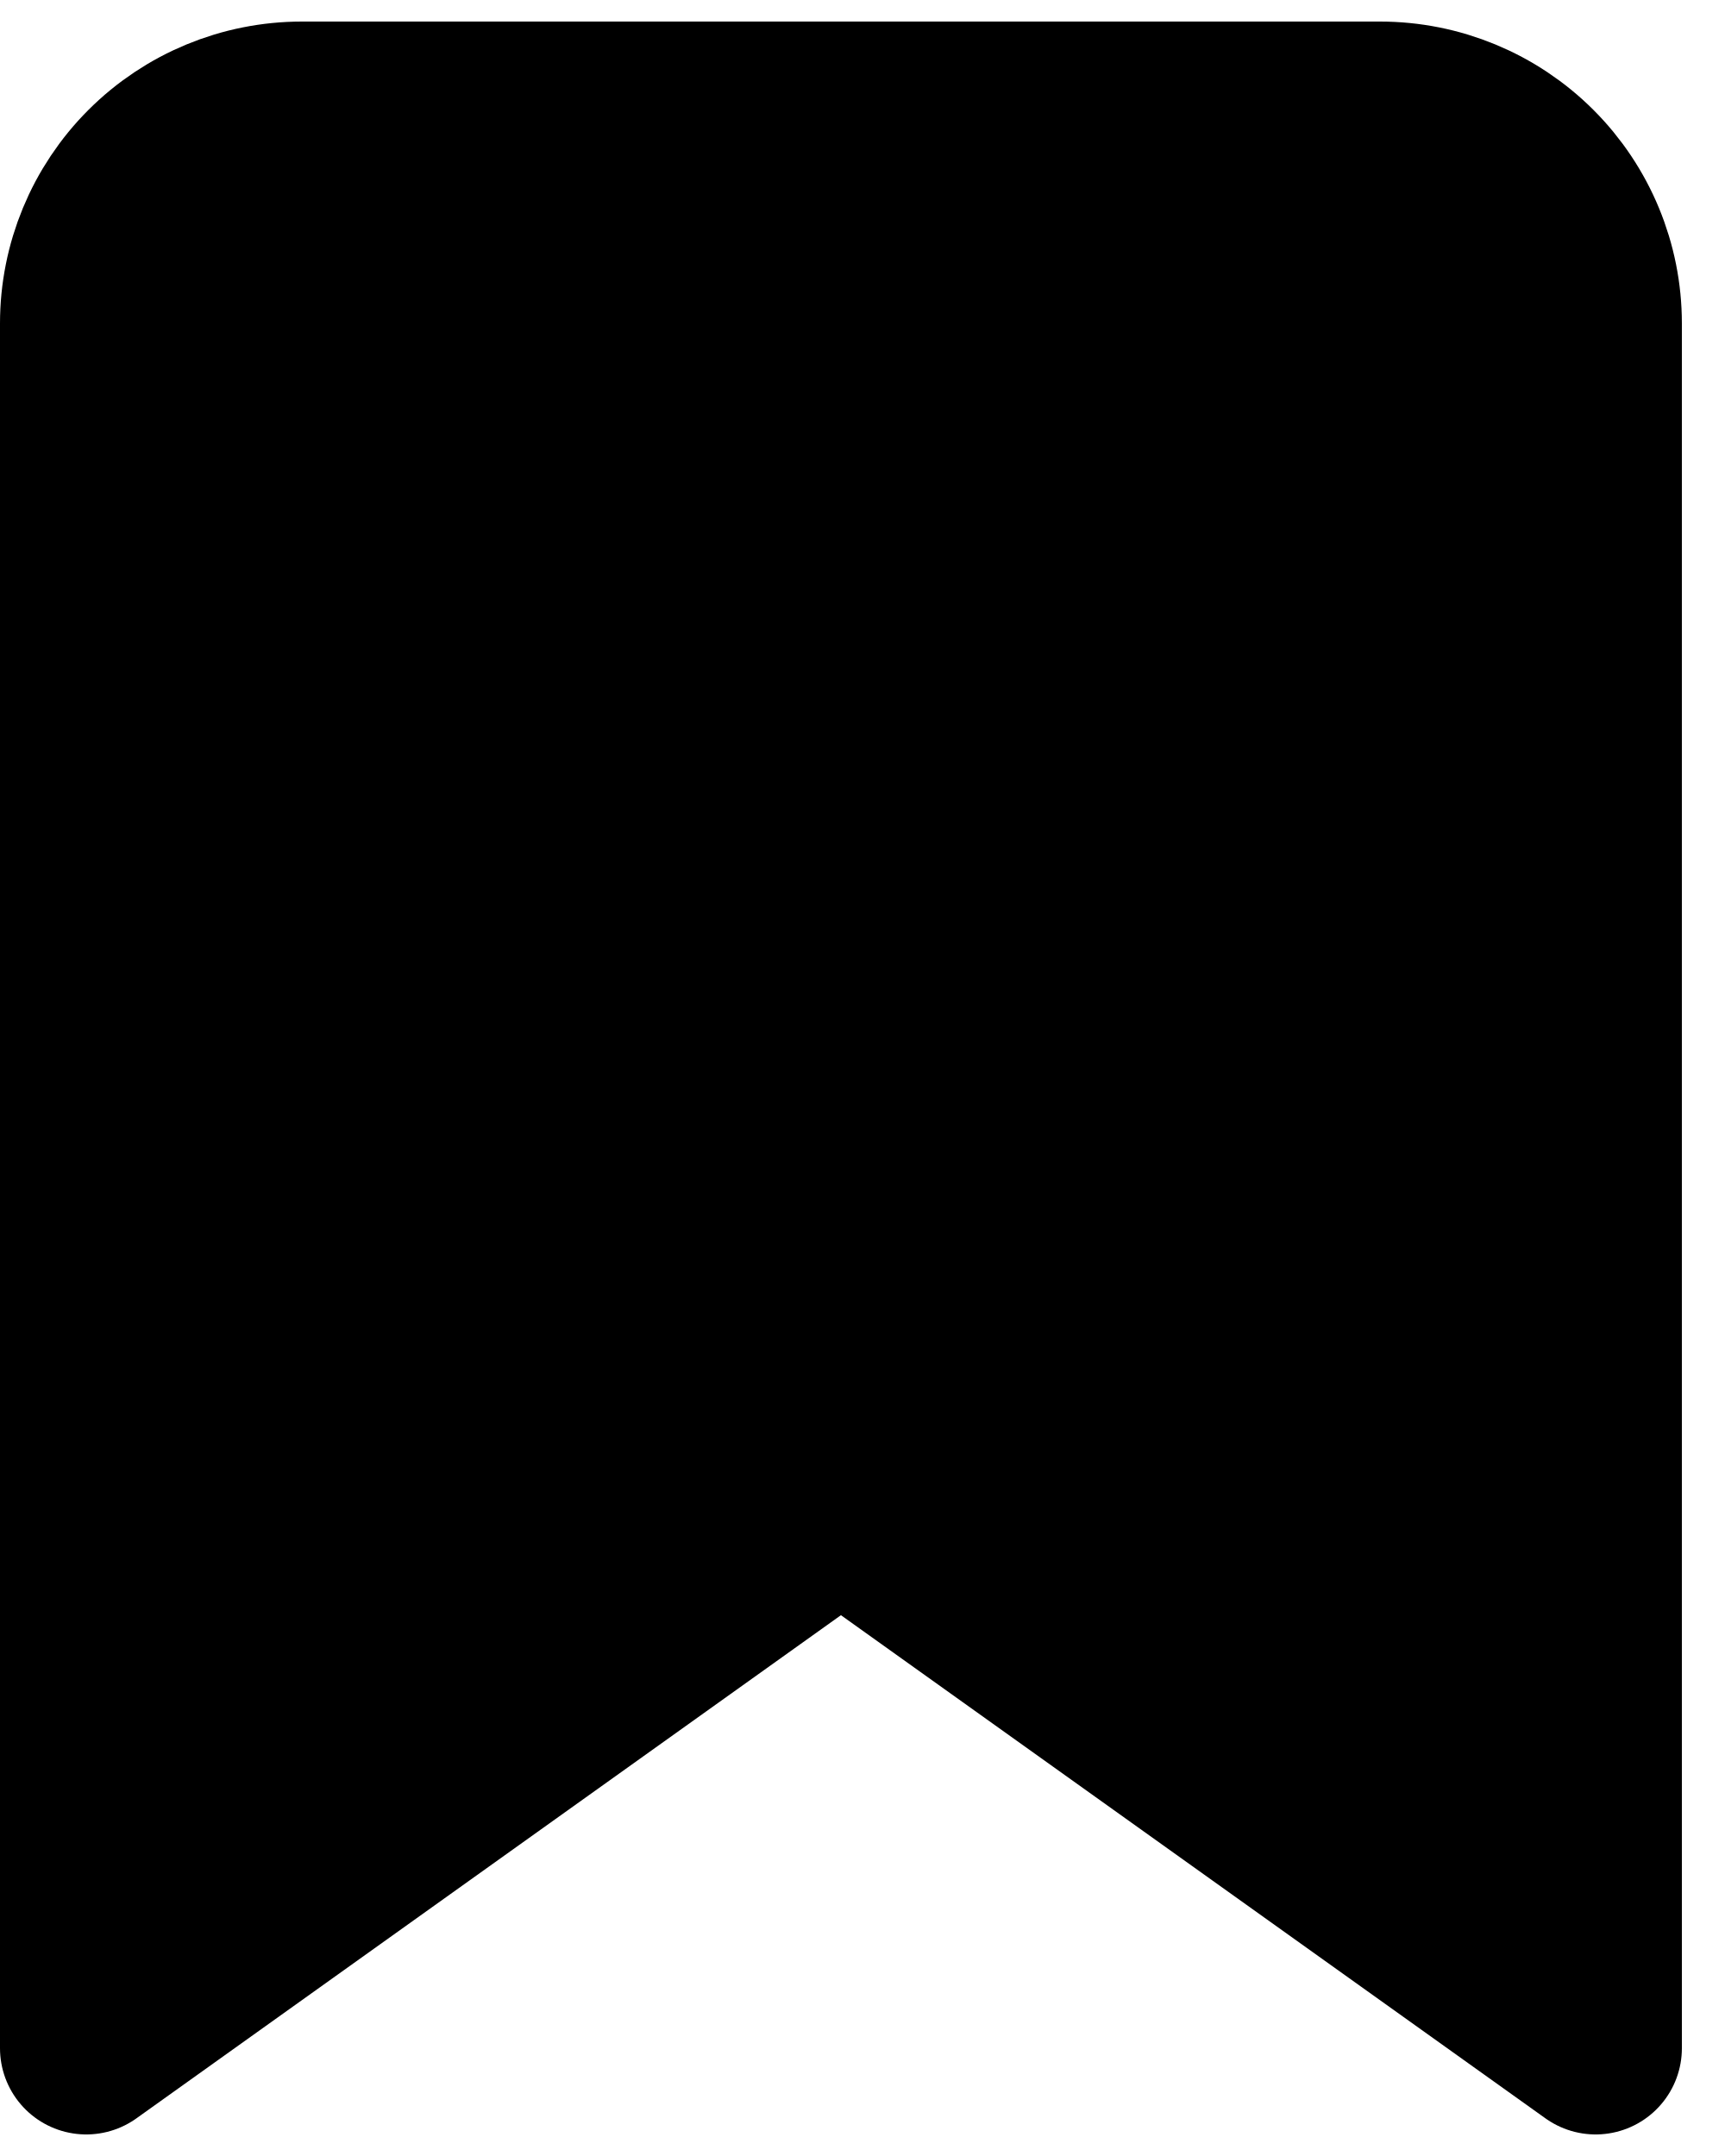
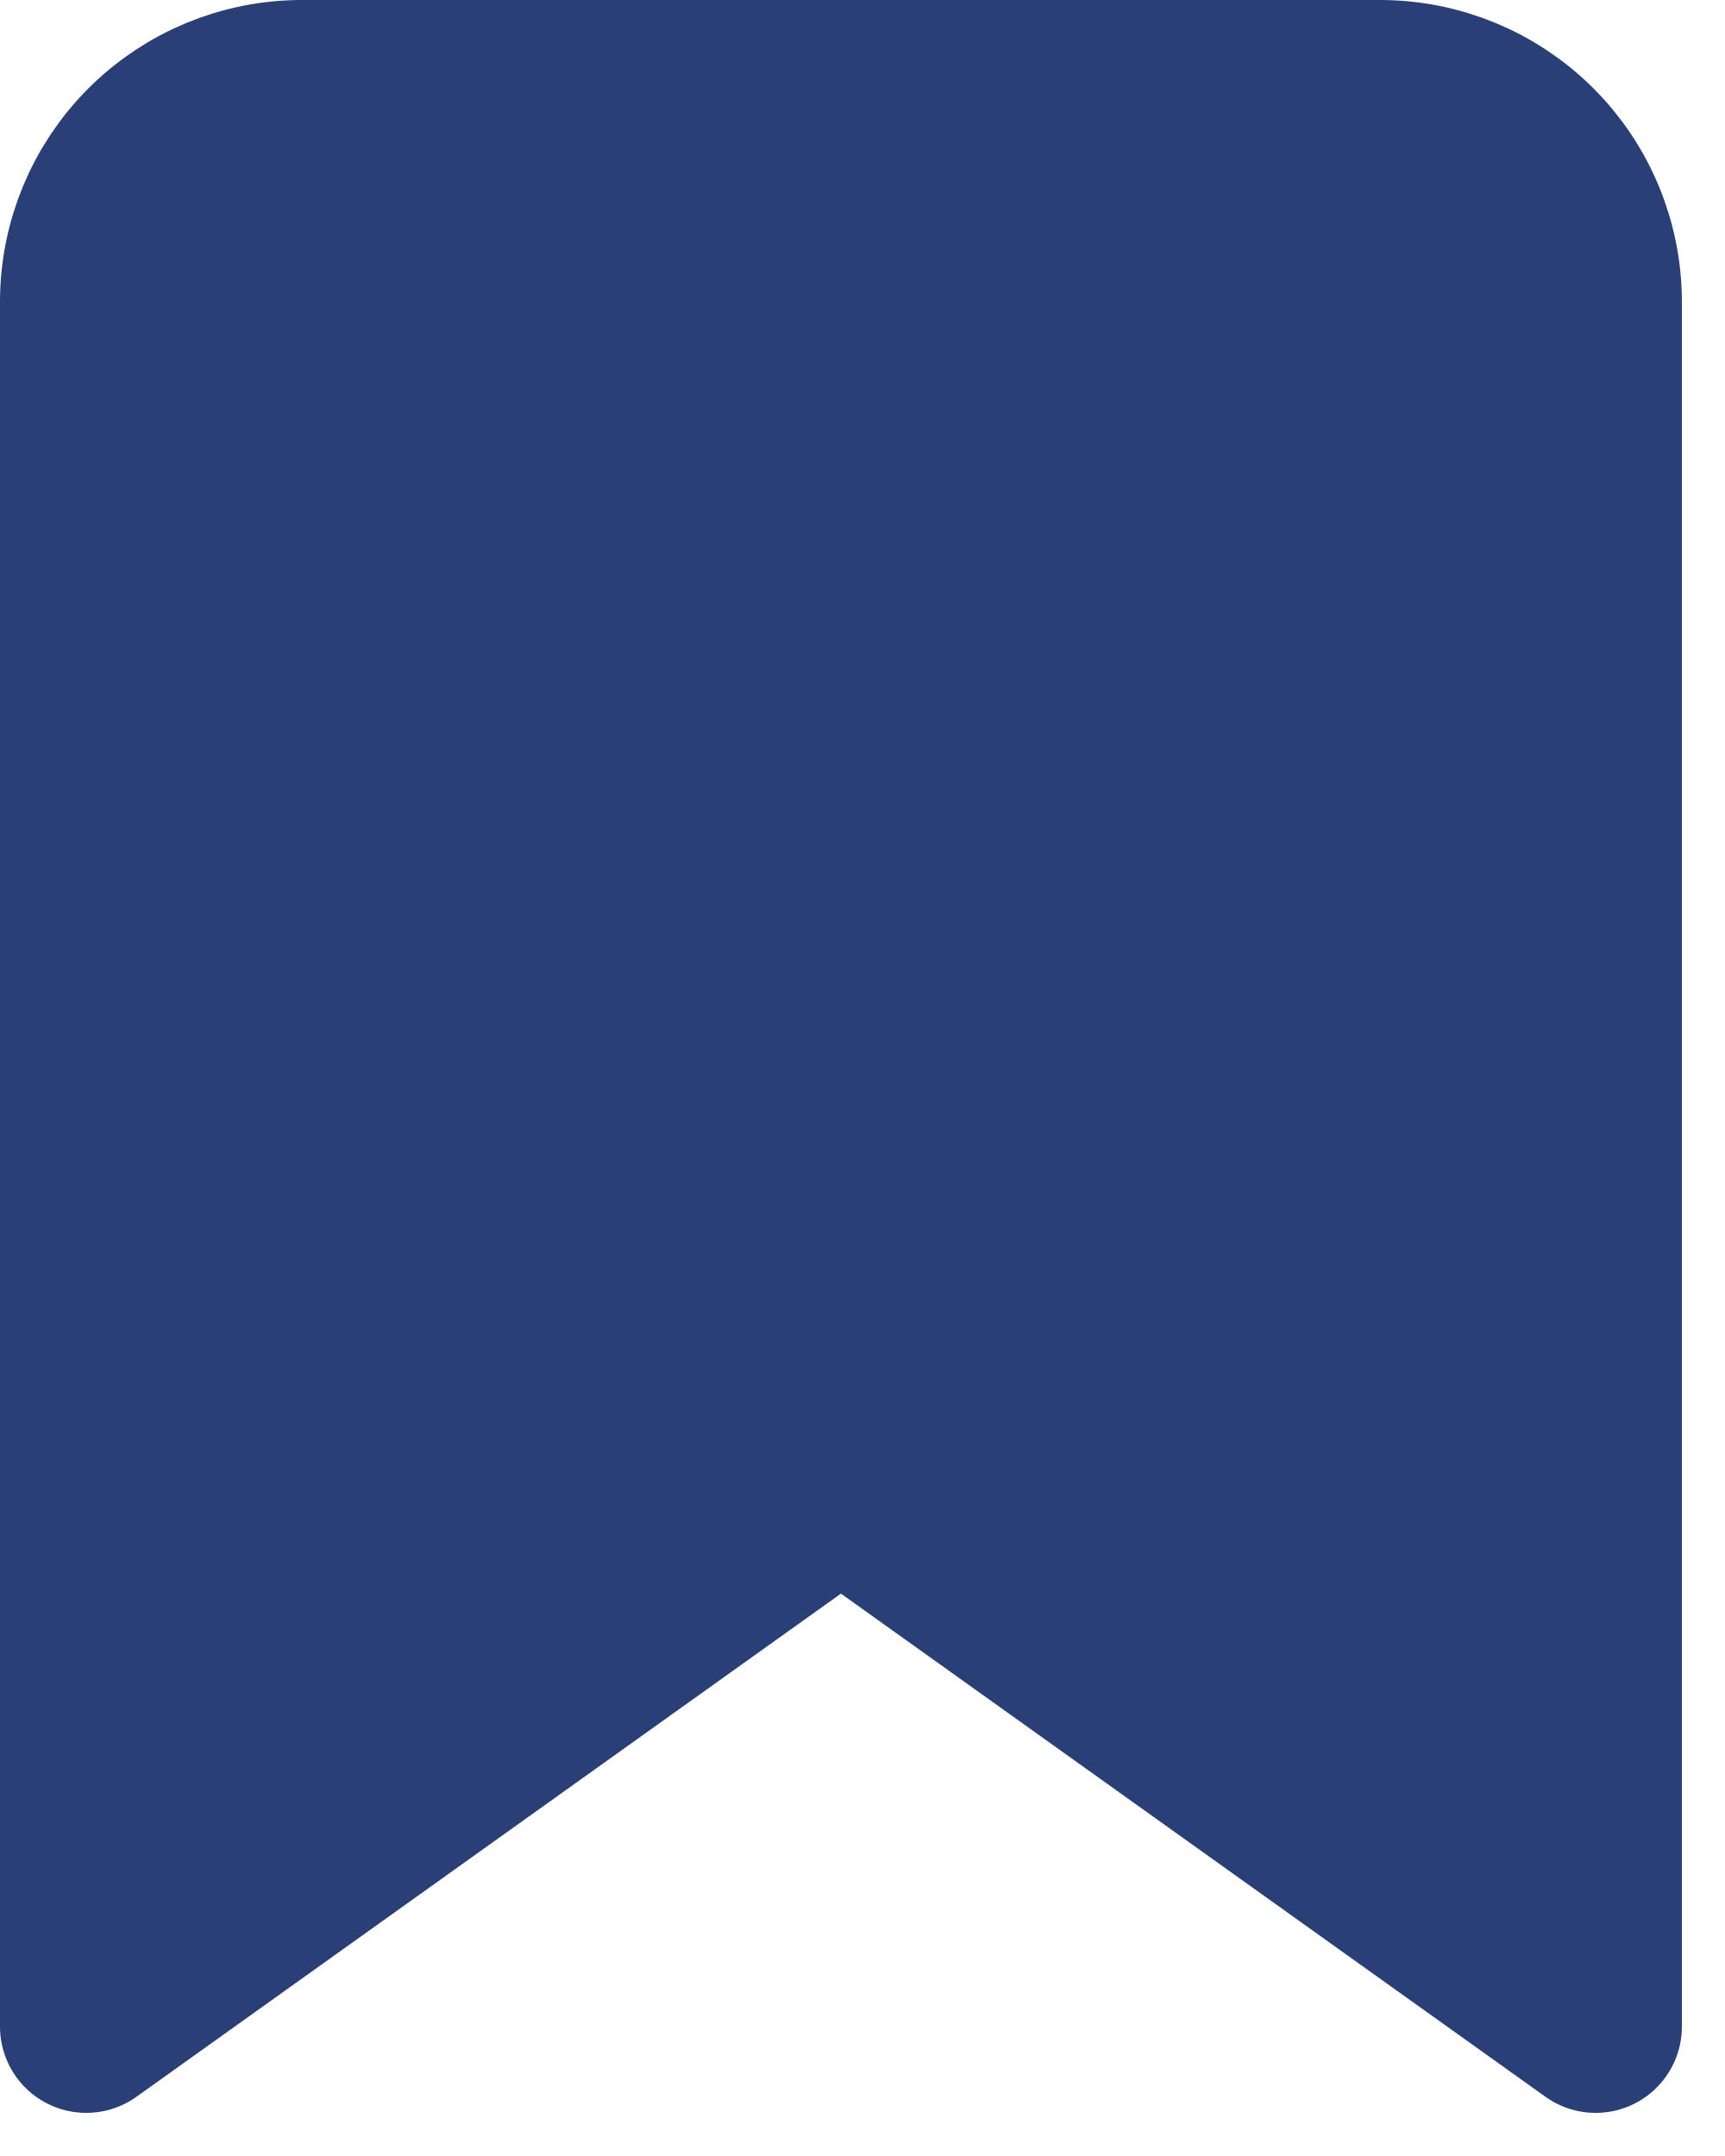
<svg xmlns="http://www.w3.org/2000/svg" width="20" height="25" viewBox="0 0 20 25" fill="none">
-   <path d="M18.5 23.75L9.75 17.5L1 23.75V3.75C1 3.087 1.263 2.451 1.732 1.982C2.201 1.513 2.837 1.25 3.5 1.25H16C16.663 1.25 17.299 1.513 17.768 1.982C18.237 2.451 18.5 3.087 18.5 3.75V23.75Z" fill="black" stroke="black" stroke-width="2" stroke-linecap="round" stroke-linejoin="round" />
+   <path d="M18.5 23.5L9.75 17.25L1 23.5V3.5C1 2.837 1.263 2.201 1.732 1.732C2.201 1.263 2.837 1 3.5 1H16C16.663 1 17.299 1.263 17.768 1.732C18.237 2.201 18.5 2.837 18.5 3.5V23.5Z" fill="#2A3F76" stroke="#2A3F76" stroke-width="2" stroke-linecap="round" stroke-linejoin="round" />
</svg>
